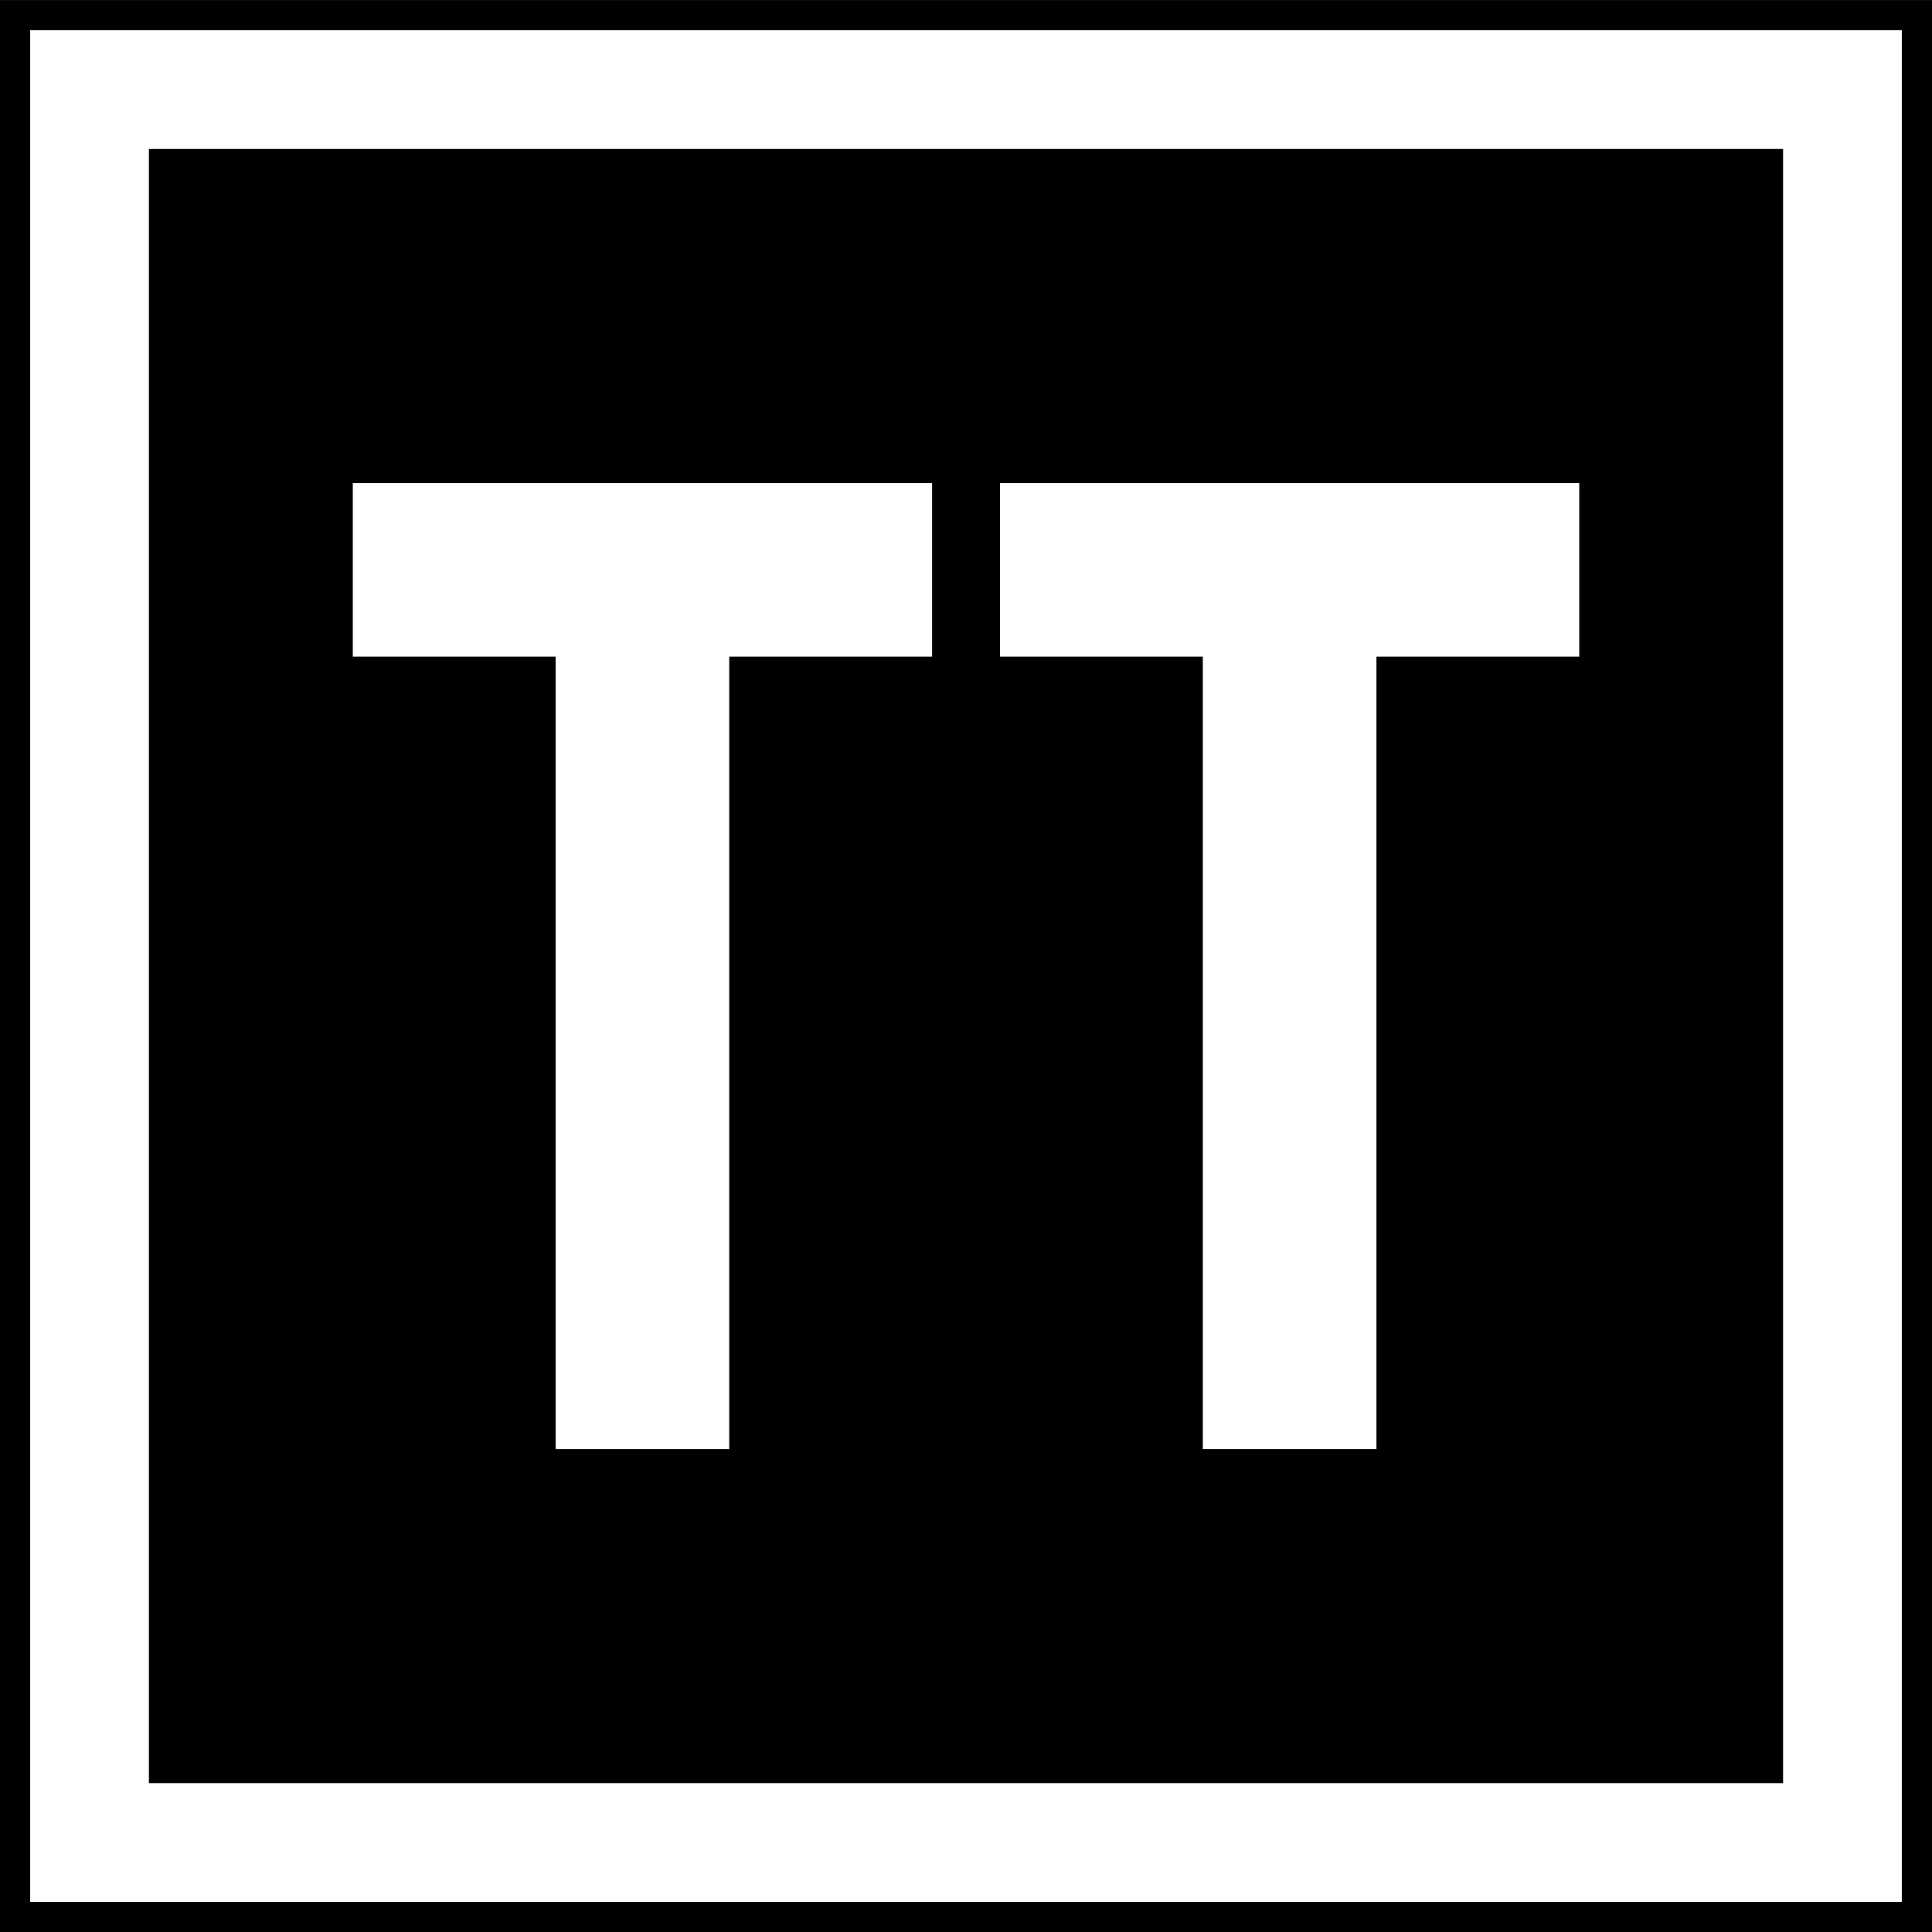
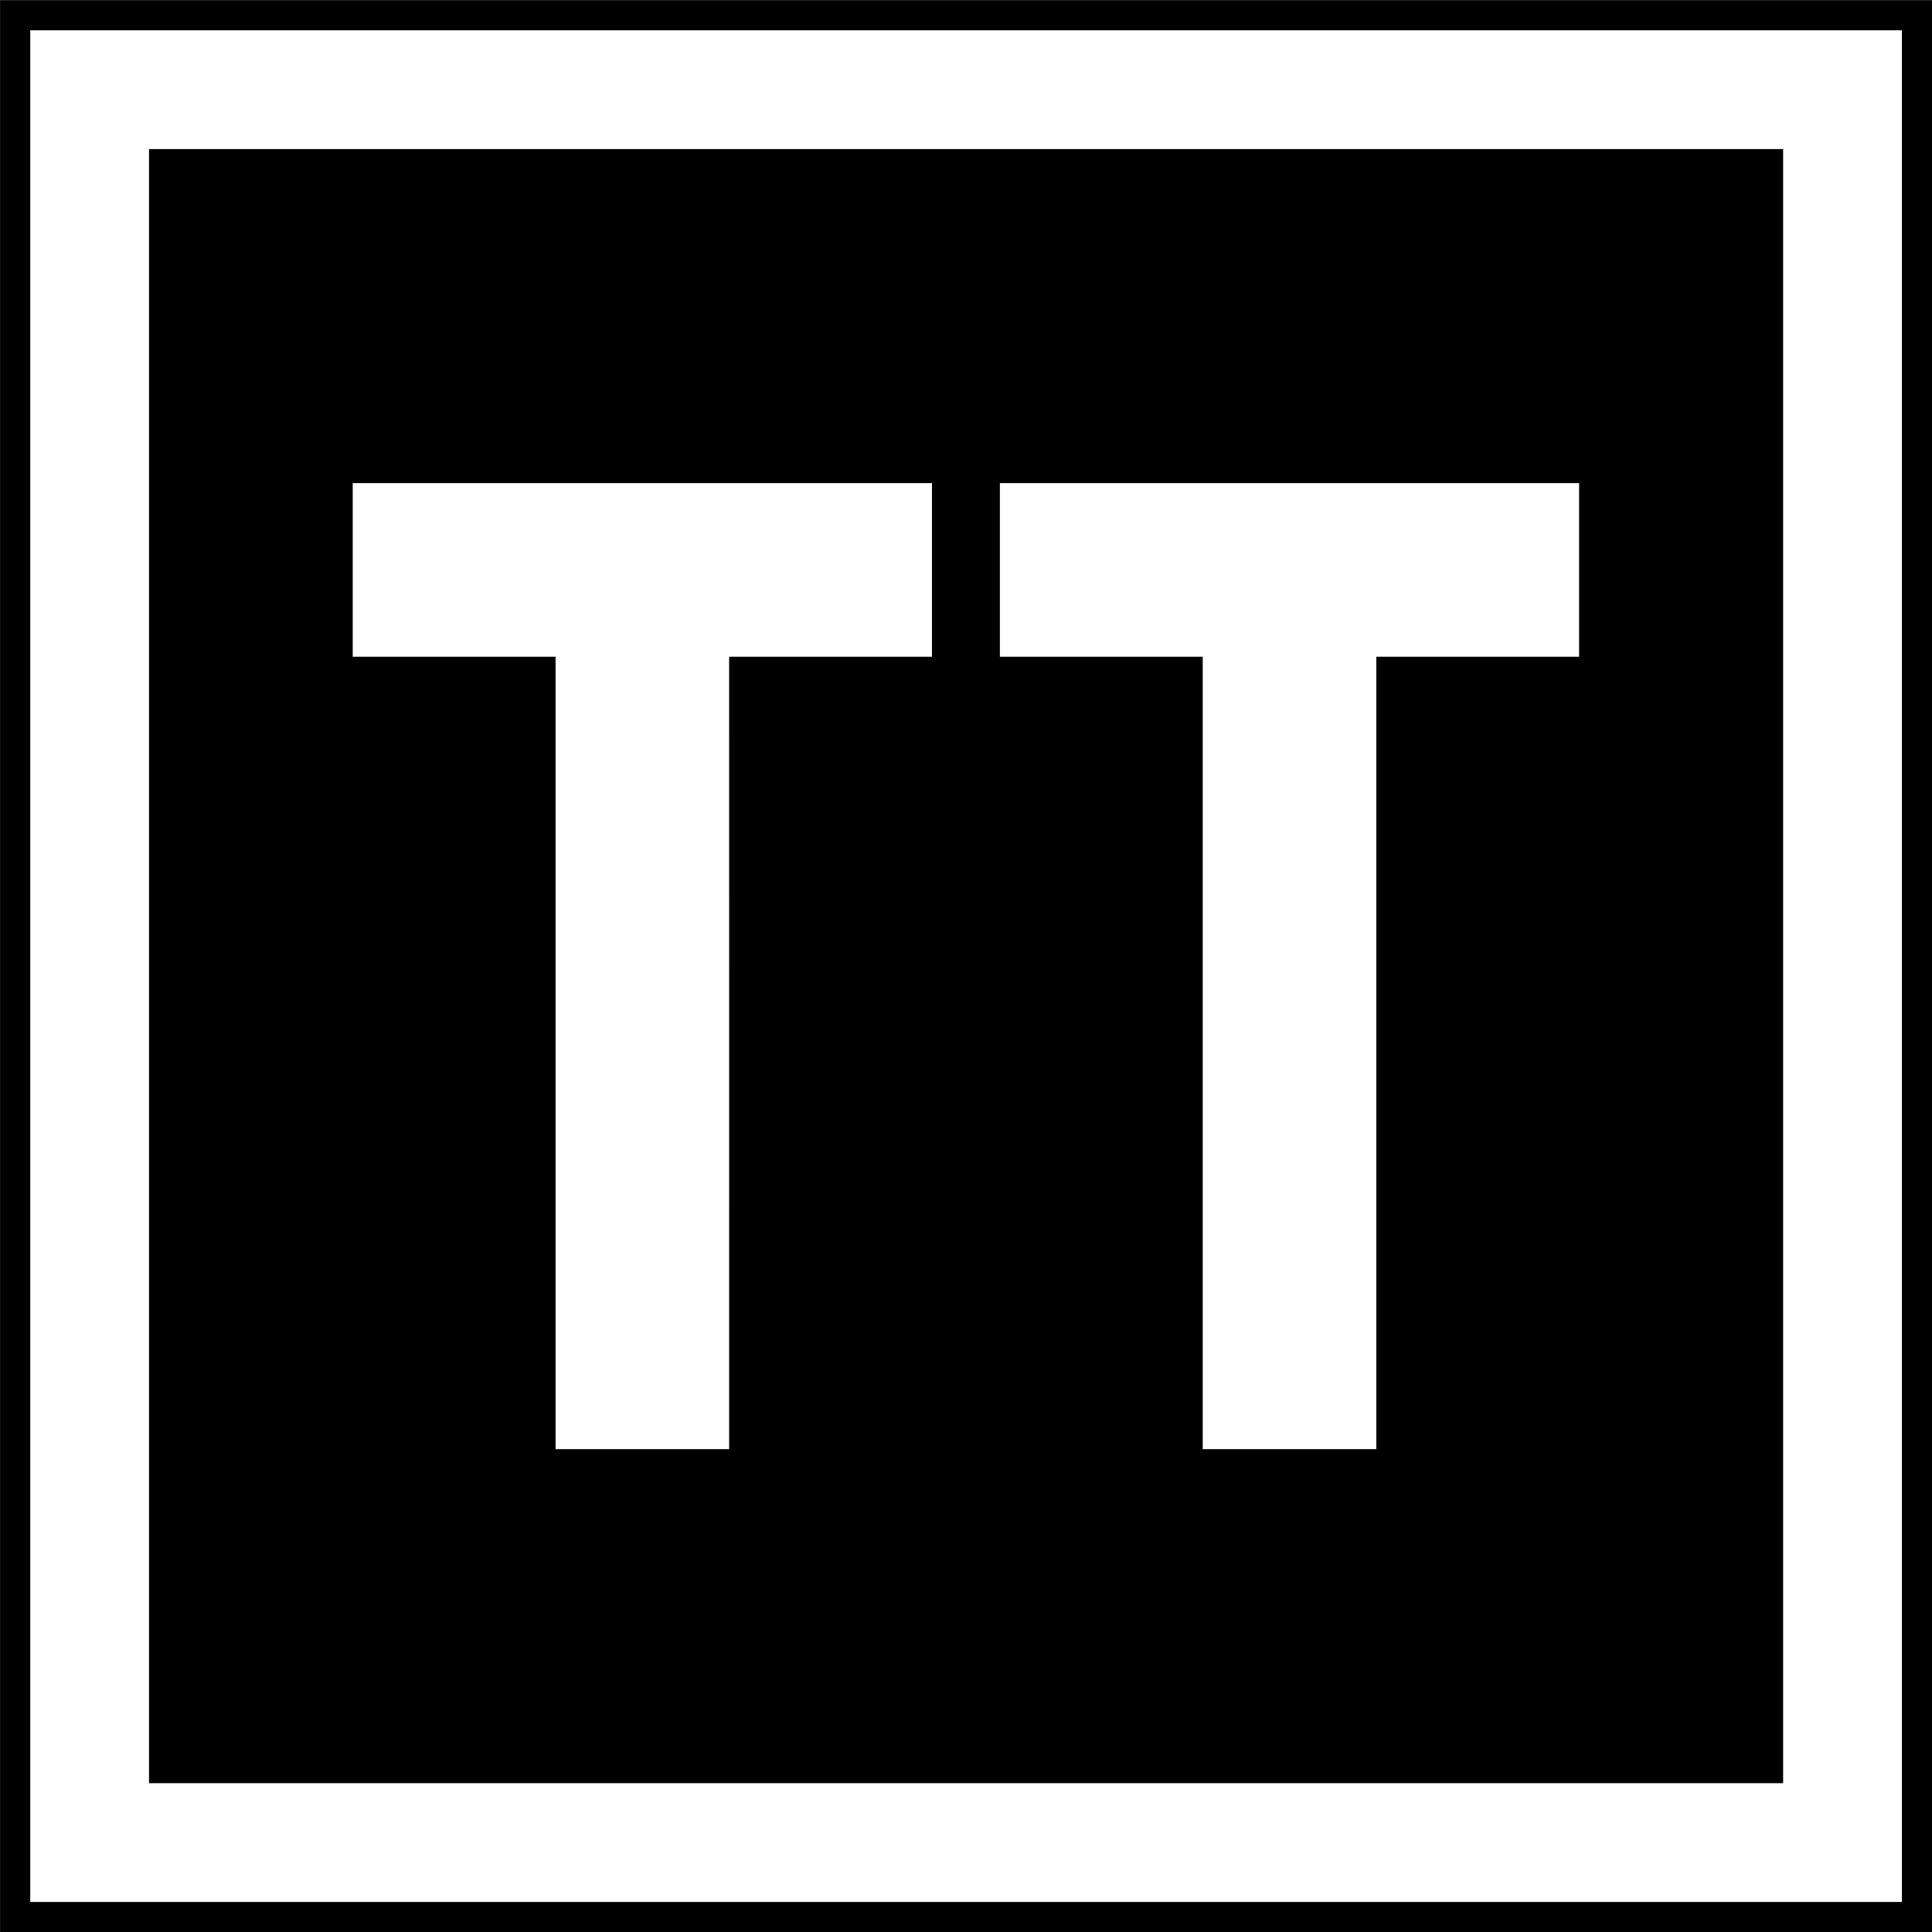
- <svg xmlns="http://www.w3.org/2000/svg" id="svg1836" version="1.1" viewBox="0 0 10.583 10.583" height="40" width="40">
-   <defs id="defs1830" />
-   <g id="layer1">
-     <g id="g856" transform="matrix(0.625,0,0,0.625,11.57552,6.614583)">
-       <rect style="fill:#000000;fill-opacity:1;fill-rule:nonzero;stroke:none;stroke-width:0.168" id="rect2987" width="16.933" height="16.933" x="-18.521" y="-10.583" />
-       <rect style="fill:none;stroke:#ffffff;stroke-width:1.041;stroke-miterlimit:4;stroke-dasharray:none;stroke-opacity:1" id="rect2989" width="15.363" height="15.363" x="-17.736" y="-9.798" />
-       <g style="font-style:normal;font-variant:normal;font-weight:normal;font-stretch:normal;font-size:32px;line-height:1.25;font-family:Roboto;font-variant-ligatures:normal;font-variant-caps:normal;font-variant-numeric:normal;font-feature-settings:normal;text-align:start;letter-spacing:0px;word-spacing:0px;writing-mode:lr-tb;text-anchor:start;fill:#ffffff;fill-opacity:1;stroke:none;stroke-width:4" id="text837" aria-label="TT" transform="matrix(0.2645833,0,0,0.2645833,-47.0249,-11.86442)">
-         <path id="path839" style="fill:#ffffff;stroke-width:4" d="m 131.888,26.592 h 6.719 v -5.75 h -19.188 v 5.75 h 6.719 v 26.25 h 5.75 z" />
-         <path id="path841" style="fill:#ffffff;stroke-width:4" d="m 153.326,26.592 h 6.719 v -5.75 h -19.188 v 5.75 h 6.719 v 26.25 h 5.75 z" />
-       </g>
-     </g>
+ <svg xmlns="http://www.w3.org/2000/svg" width="40" height="40" viewBox="0 0 10.583 10.583">
+   <path d="M-18.521-10.583h16.933V6.35h-16.933z" style="fill:#000;fill-opacity:1;fill-rule:nonzero;stroke:none;stroke-width:.168" transform="matrix(.625 0 0 .625 11.576 6.615)" />
+   <path d="M-17.736-9.798h15.363V5.565h-15.363z" style="fill:none;stroke:#fff;stroke-width:1.041;stroke-miterlimit:4;stroke-dasharray:none;stroke-opacity:1" transform="matrix(.625 0 0 .625 11.576 6.615)" />
+   <g aria-label="TT" style="font-style:normal;font-variant:normal;font-weight:400;font-stretch:normal;font-size:32px;line-height:1.25;font-family:Roboto;font-variant-ligatures:normal;font-variant-caps:normal;font-variant-numeric:normal;font-feature-settings:normal;text-align:start;letter-spacing:0;word-spacing:0;writing-mode:lr-tb;text-anchor:start;fill:#fff;fill-opacity:1;stroke:none;stroke-width:4">
+     <path d="M131.888 26.592h6.719v-5.75h-19.188v5.75h6.72v26.25h5.75zM153.326 26.592h6.718v-5.75h-19.187v5.75h6.719v26.25h5.75z" style="fill:#fff;stroke-width:4" transform="matrix(.16536 0 0 .16536 -17.815 -.8)" />
  </g>
</svg>
